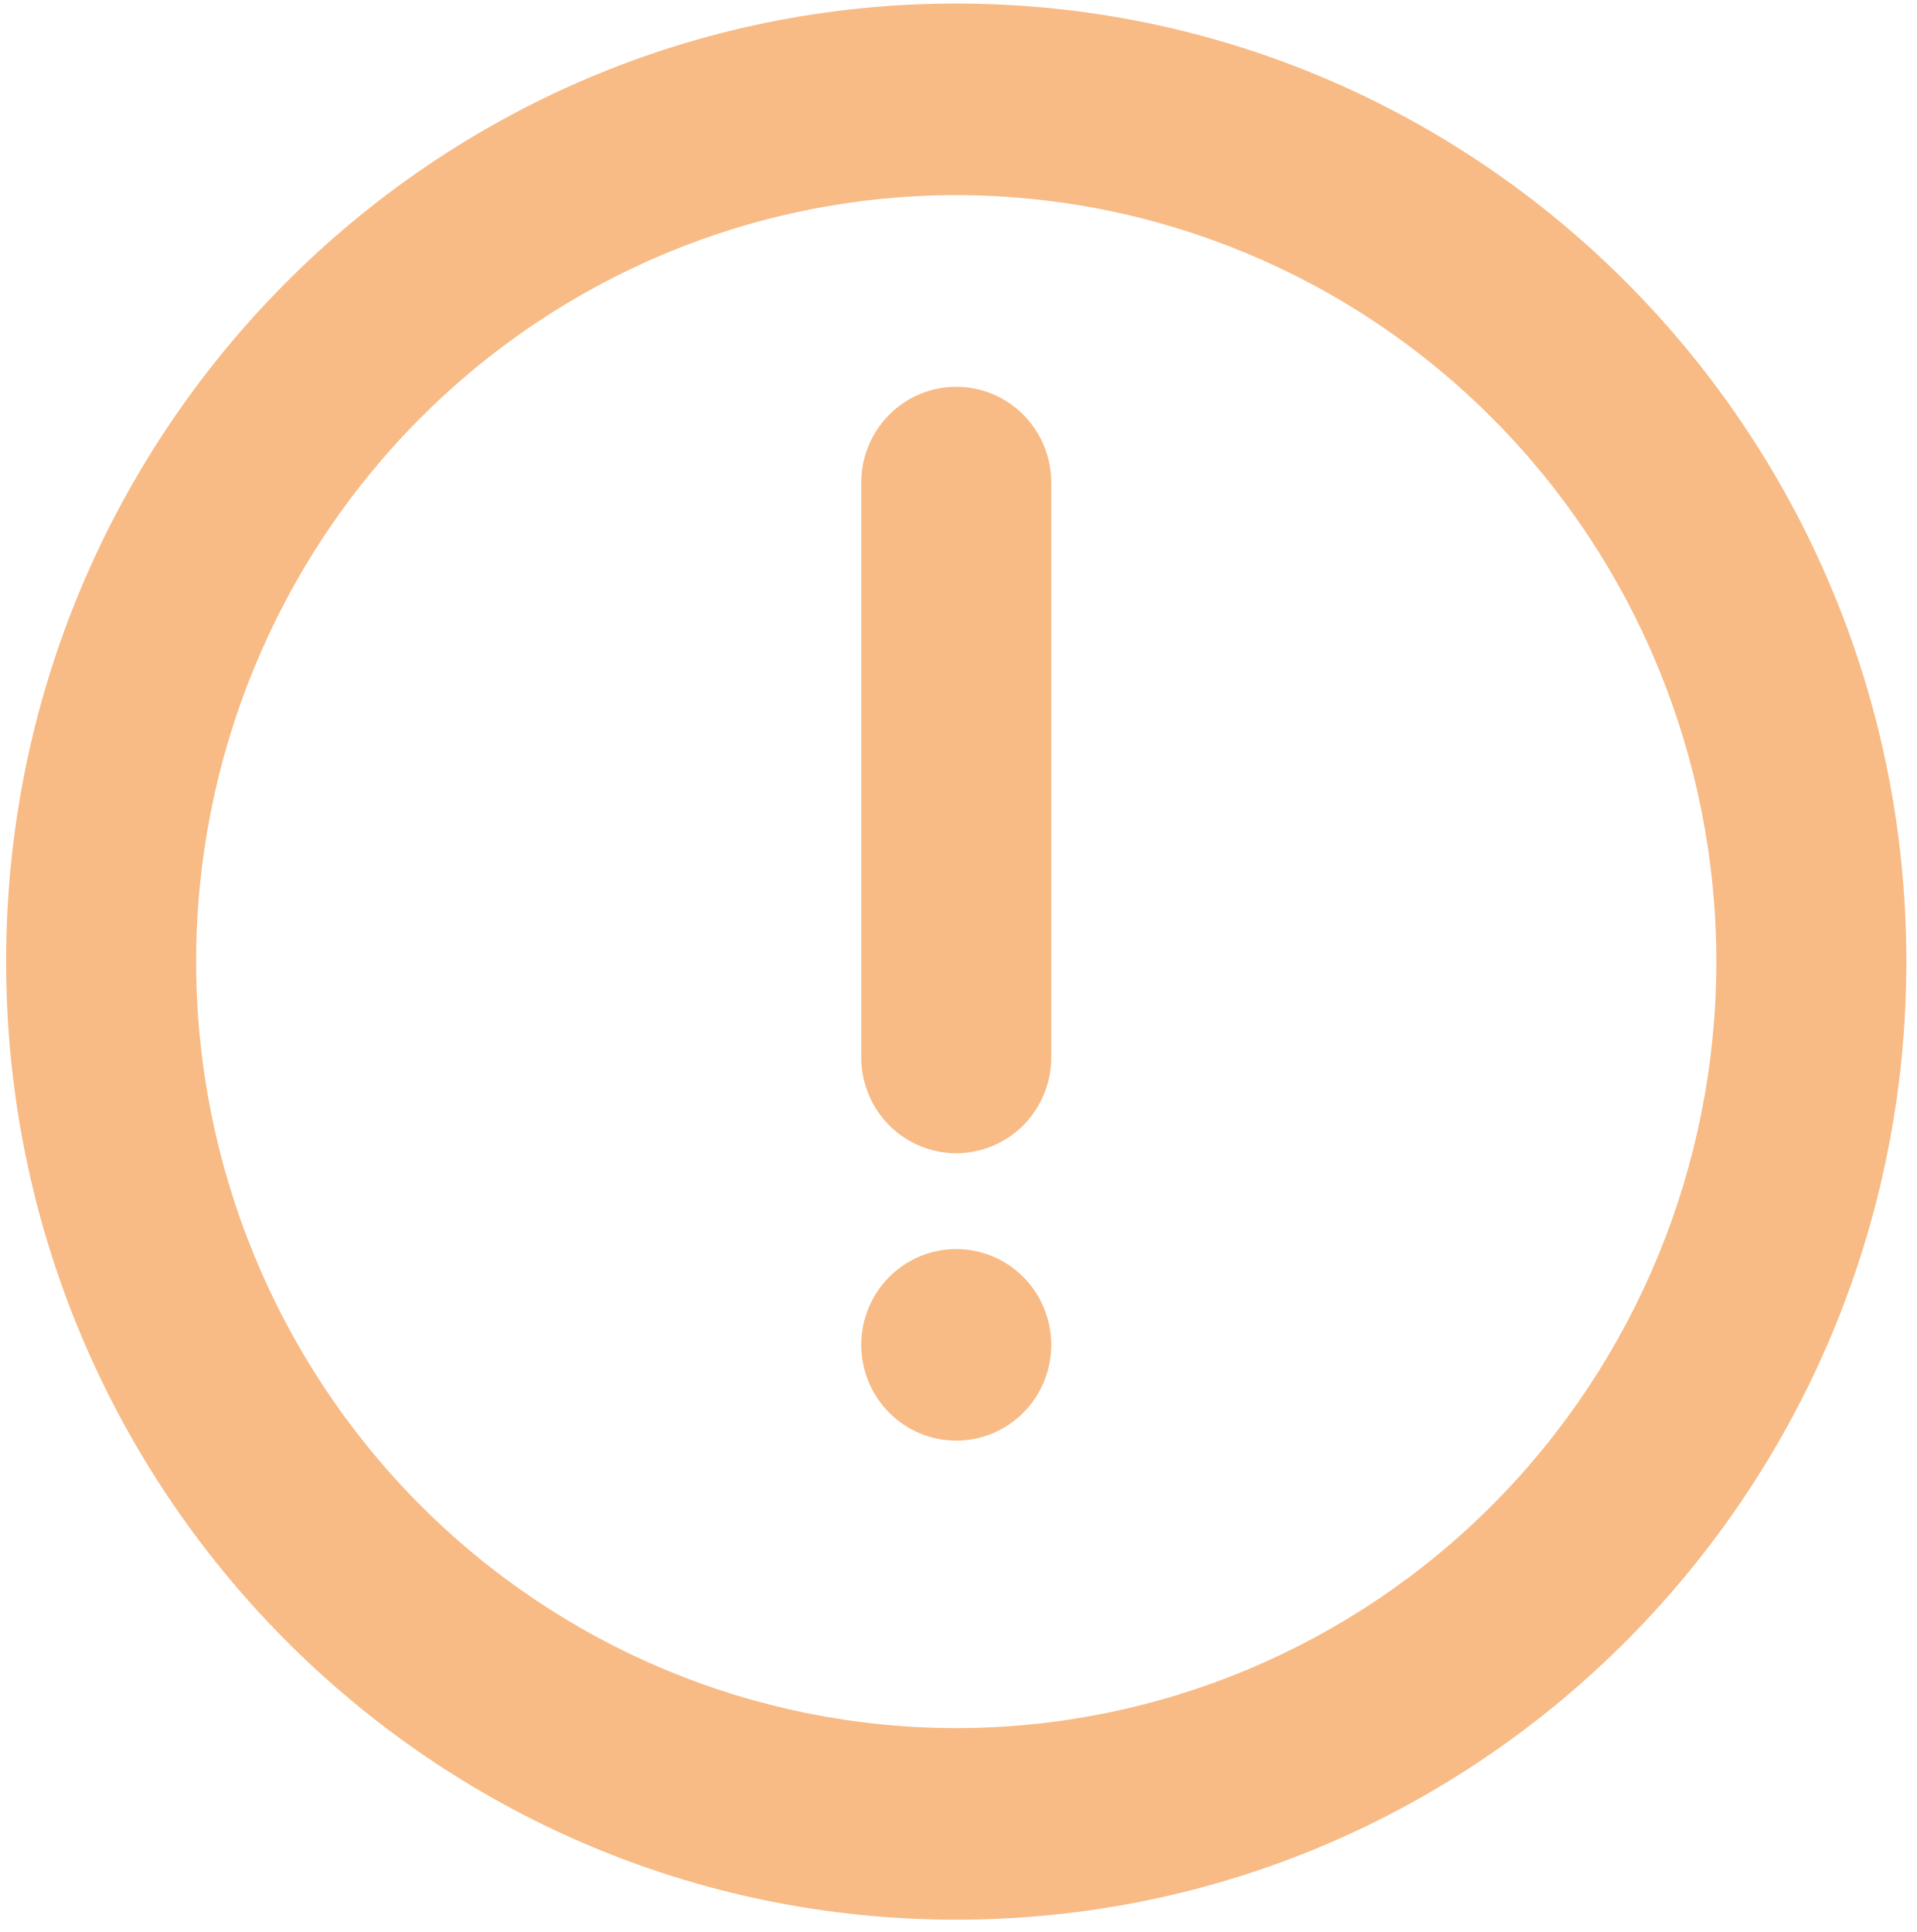
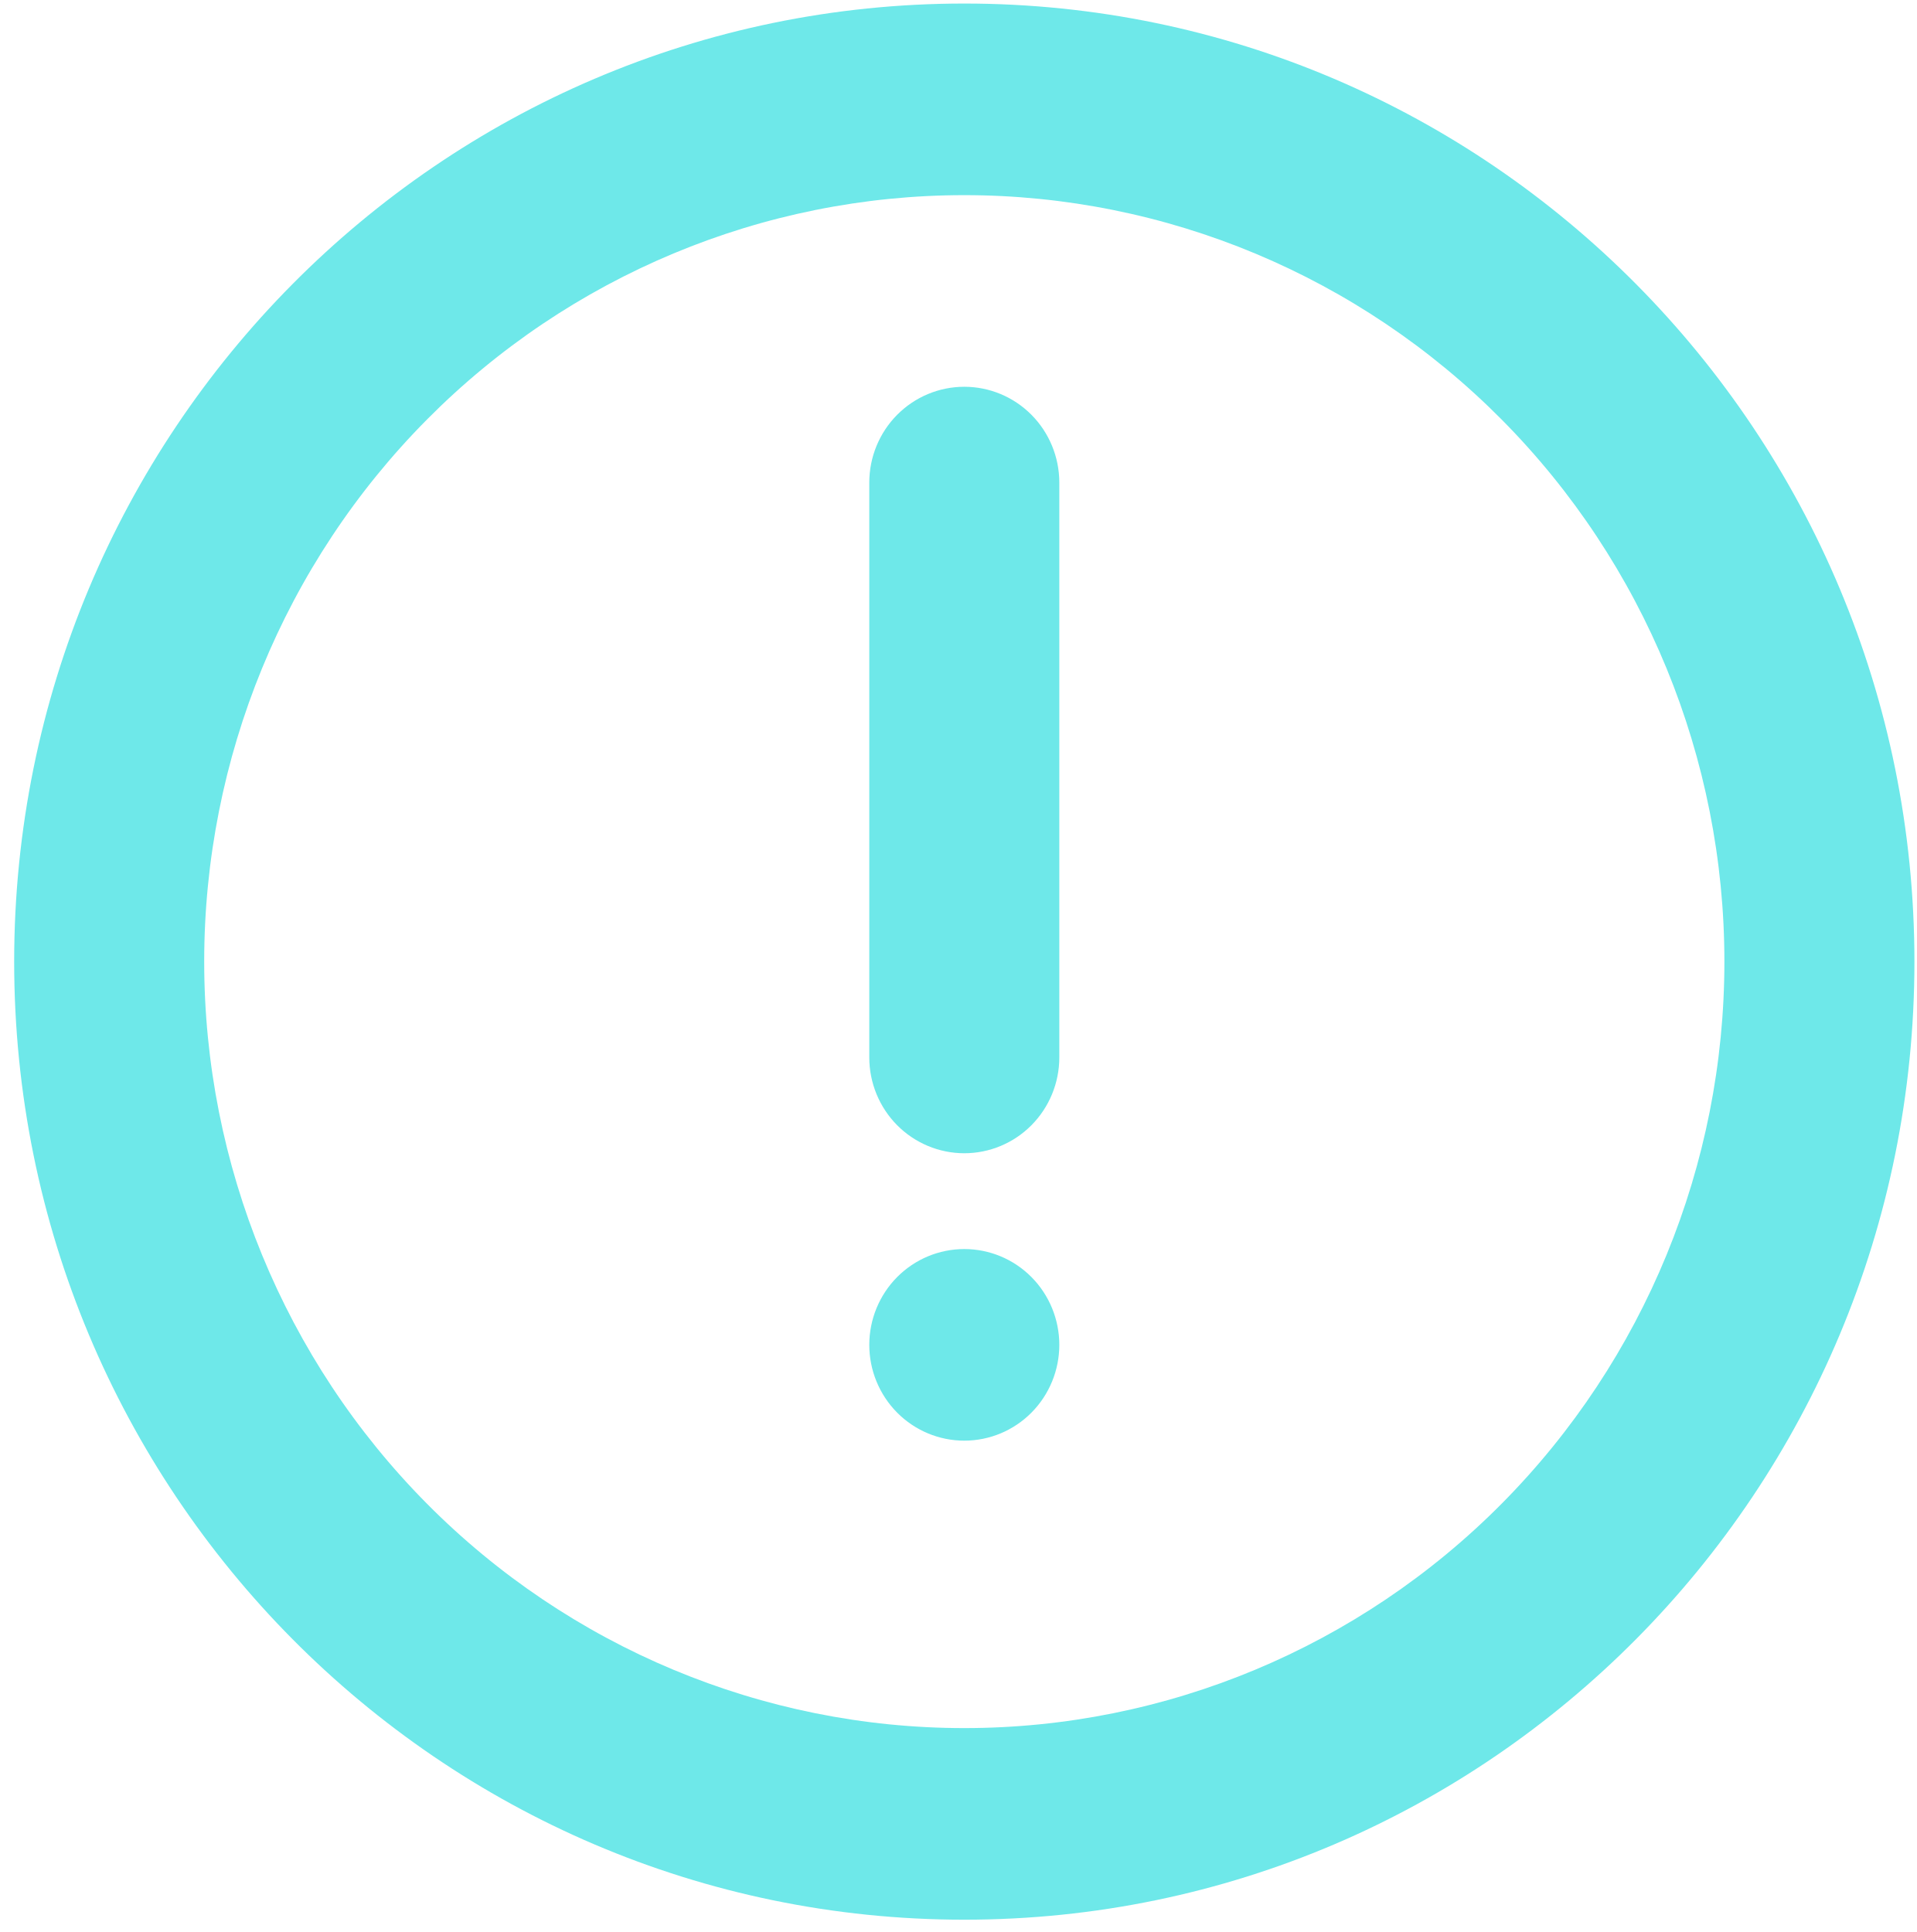
<svg xmlns="http://www.w3.org/2000/svg" width="119" height="120" viewBox="0 0 119 120" fill="none">
-   <path d="M59.38 0.22C91.966 0.22 118.38 26.862 118.38 59.728C118.38 92.594 91.966 119.236 59.38 119.236C26.794 119.236 0.38 92.594 0.38 59.728C0.38 26.862 26.794 0.22 59.38 0.22ZM59.38 12.121C46.862 12.121 34.856 17.137 26.005 26.065C17.153 34.993 12.18 47.102 12.18 59.728C12.18 72.354 17.153 84.463 26.005 93.391C34.856 102.319 46.862 107.335 59.38 107.335C71.898 107.335 83.904 102.319 92.755 93.391C101.607 84.463 106.58 72.354 106.58 59.728C106.58 47.102 101.607 34.993 92.755 26.065C83.904 17.137 71.898 12.121 59.38 12.121ZM59.38 77.581C60.945 77.581 62.445 78.207 63.552 79.323C64.658 80.439 65.28 81.953 65.28 83.531C65.28 85.11 64.658 86.623 63.552 87.739C62.445 88.855 60.945 89.482 59.38 89.482C57.815 89.482 56.315 88.855 55.208 87.739C54.102 86.623 53.48 85.11 53.48 83.531C53.48 81.953 54.102 80.439 55.208 79.323C56.315 78.207 57.815 77.581 59.38 77.581ZM59.38 24.023C60.945 24.023 62.445 24.65 63.552 25.766C64.658 26.882 65.28 28.396 65.28 29.974V65.679C65.28 67.257 64.658 68.771 63.552 69.887C62.445 71.003 60.945 71.63 59.38 71.63C57.815 71.63 56.315 71.003 55.208 69.887C54.102 68.771 53.48 67.257 53.48 65.679V29.974C53.48 28.396 54.102 26.882 55.208 25.766C56.315 24.65 57.815 24.023 59.38 24.023Z" fill="#F8BB86" />
+   <path d="M59.88 0.22C92.466 0.22 118.88 26.862 118.88 59.728C118.88 92.594 92.466 119.236 59.88 119.236C27.294 119.236 0.88 92.594 0.88 59.728C0.88 26.862 27.294 0.22 59.88 0.22ZM59.88 12.121C47.362 12.121 35.356 17.137 26.505 26.065C17.653 34.993 12.68 47.102 12.68 59.728C12.68 72.354 17.653 84.463 26.505 93.391C35.356 102.319 47.362 107.335 59.88 107.335C72.398 107.335 84.404 102.319 93.255 93.391C102.107 84.463 107.08 72.354 107.08 59.728C107.08 47.102 102.107 34.993 93.255 26.065C84.404 17.137 72.398 12.121 59.88 12.121ZM59.88 77.581C61.445 77.581 62.946 78.207 64.052 79.323C65.158 80.439 65.78 81.953 65.78 83.531C65.78 85.11 65.158 86.623 64.052 87.739C62.946 88.855 61.445 89.482 59.88 89.482C58.315 89.482 56.815 88.855 55.708 87.739C54.602 86.623 53.98 85.11 53.98 83.531C53.98 81.953 54.602 80.439 55.708 79.323C56.815 78.207 58.315 77.581 59.88 77.581ZM59.88 24.023C61.445 24.023 62.946 24.65 64.052 25.766C65.158 26.882 65.78 28.396 65.78 29.974V65.679C65.78 67.257 65.158 68.771 64.052 69.887C62.946 71.003 61.445 71.63 59.88 71.63C58.315 71.63 56.815 71.003 55.708 69.887C54.602 68.771 53.98 67.257 53.98 65.679V29.974C53.98 28.396 54.602 26.882 55.708 25.766C56.815 24.65 58.315 24.023 59.88 24.023Z" fill="#6EE8E9" />
</svg>
